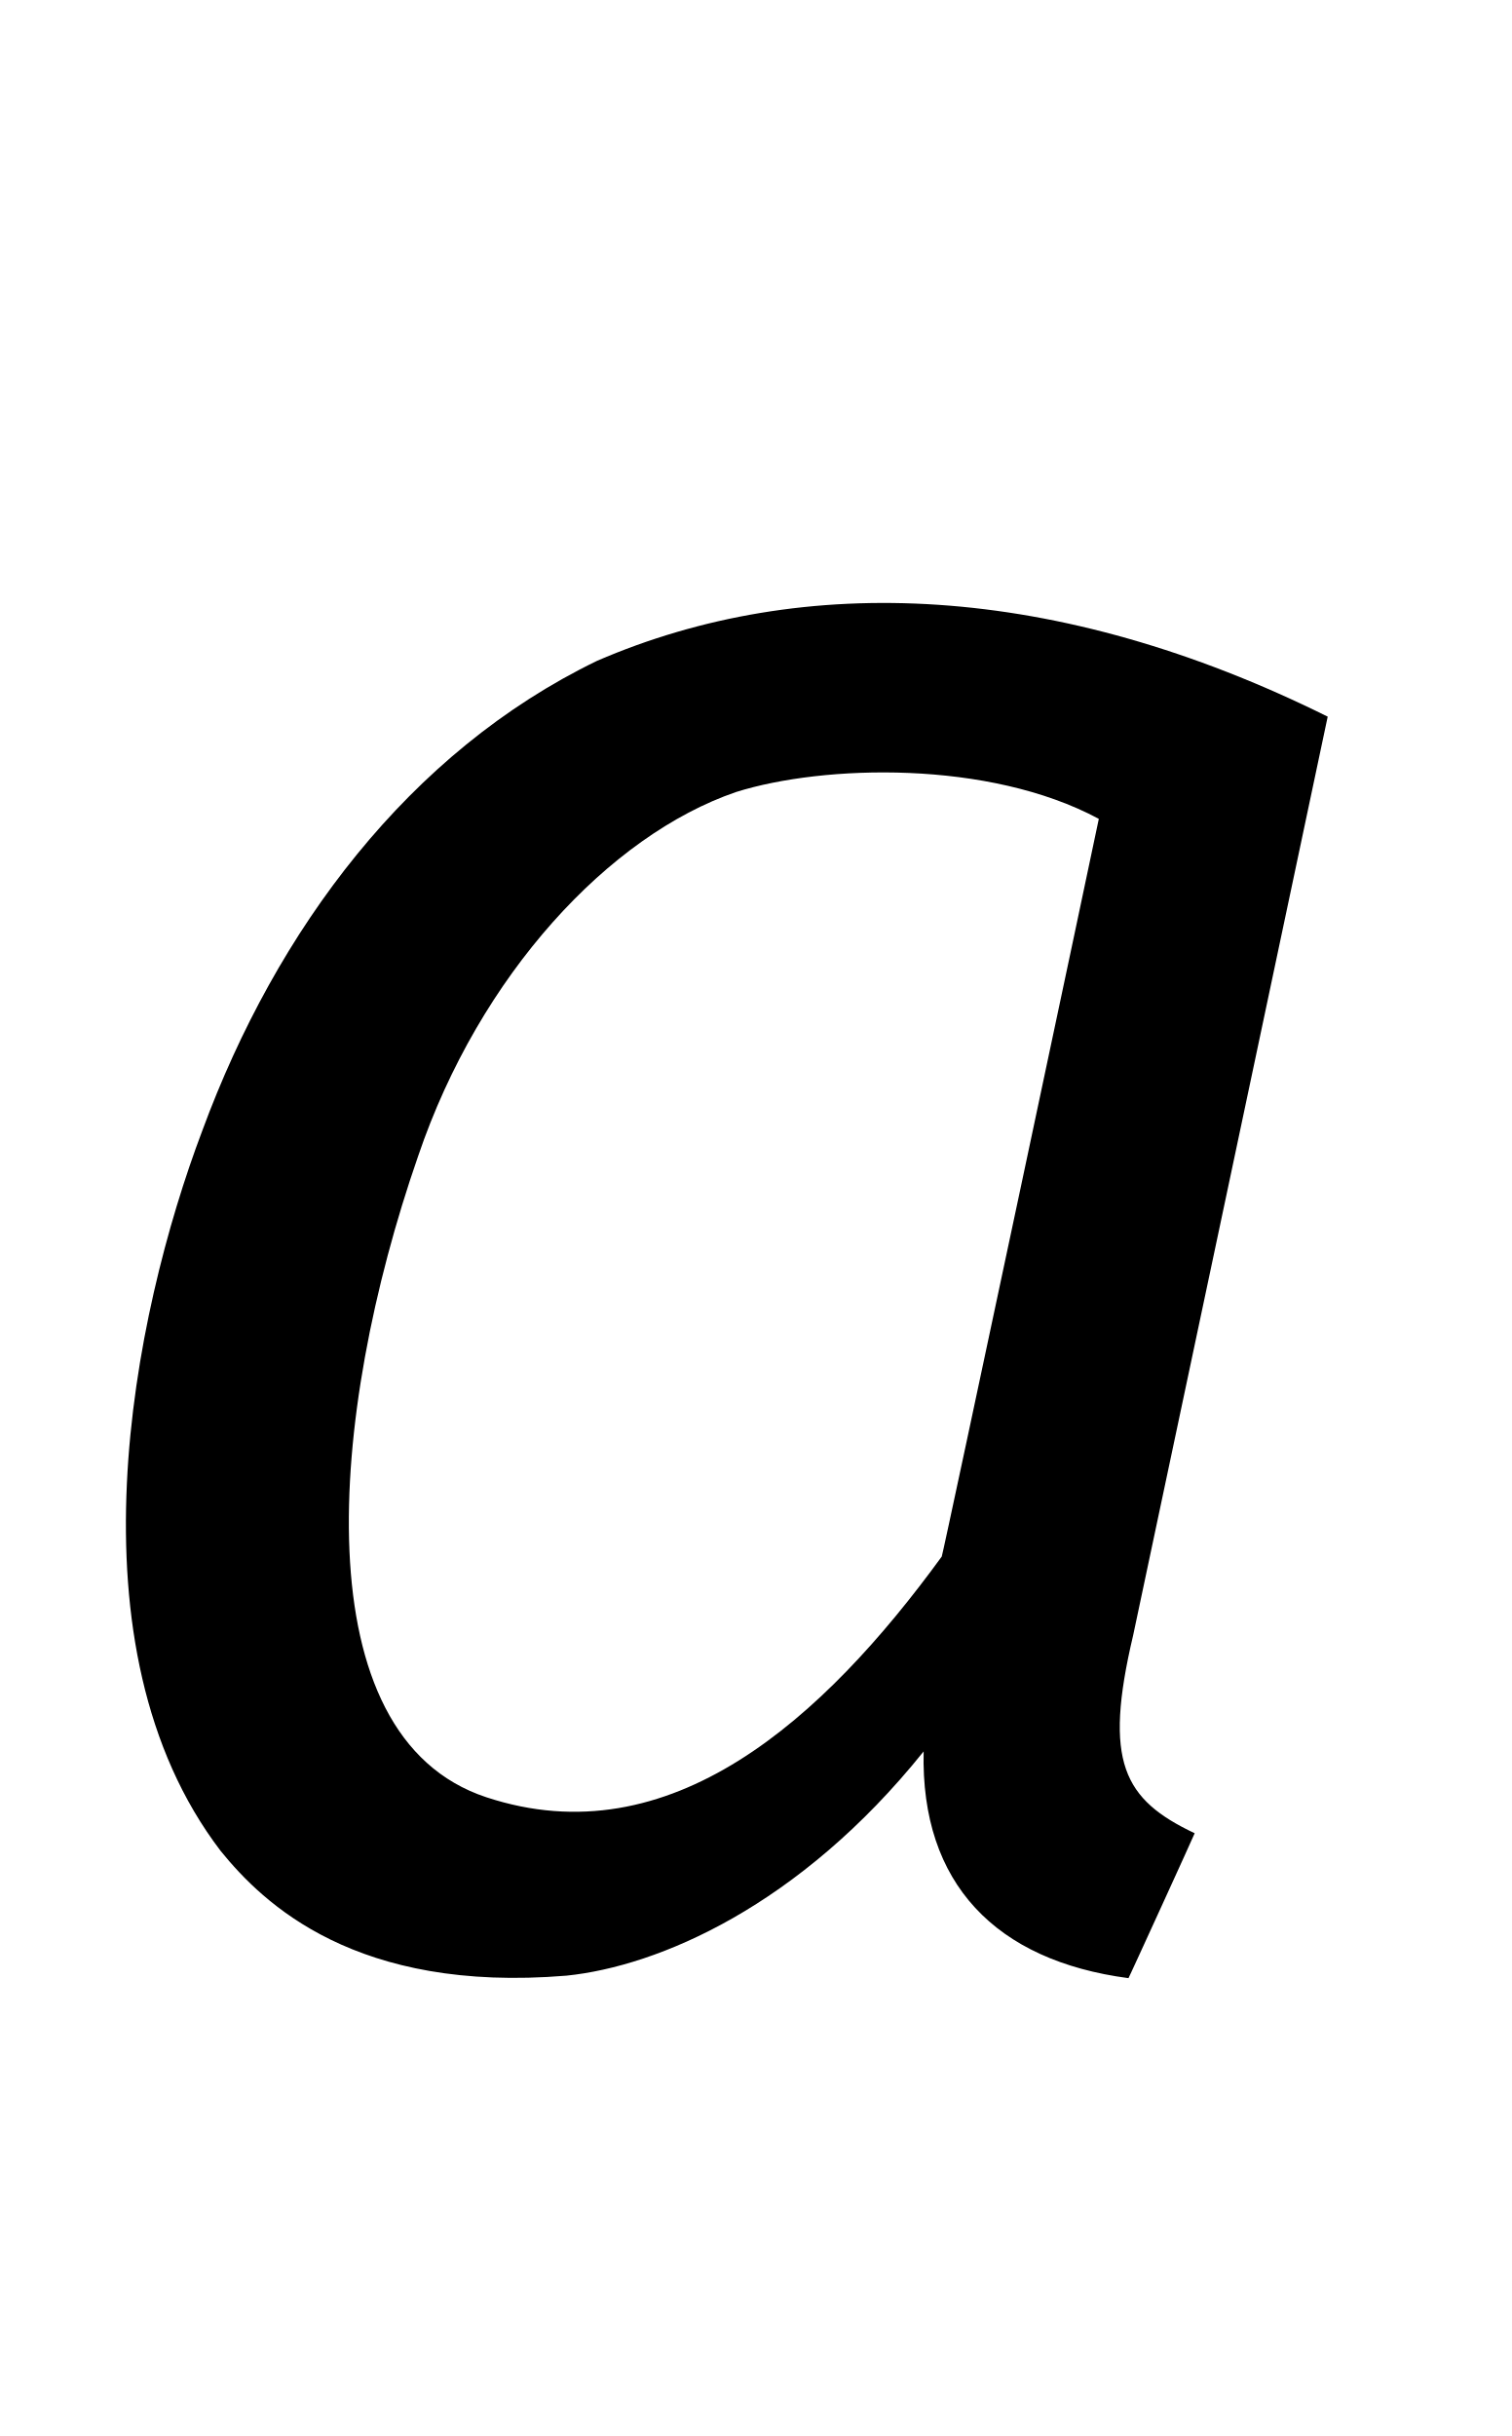
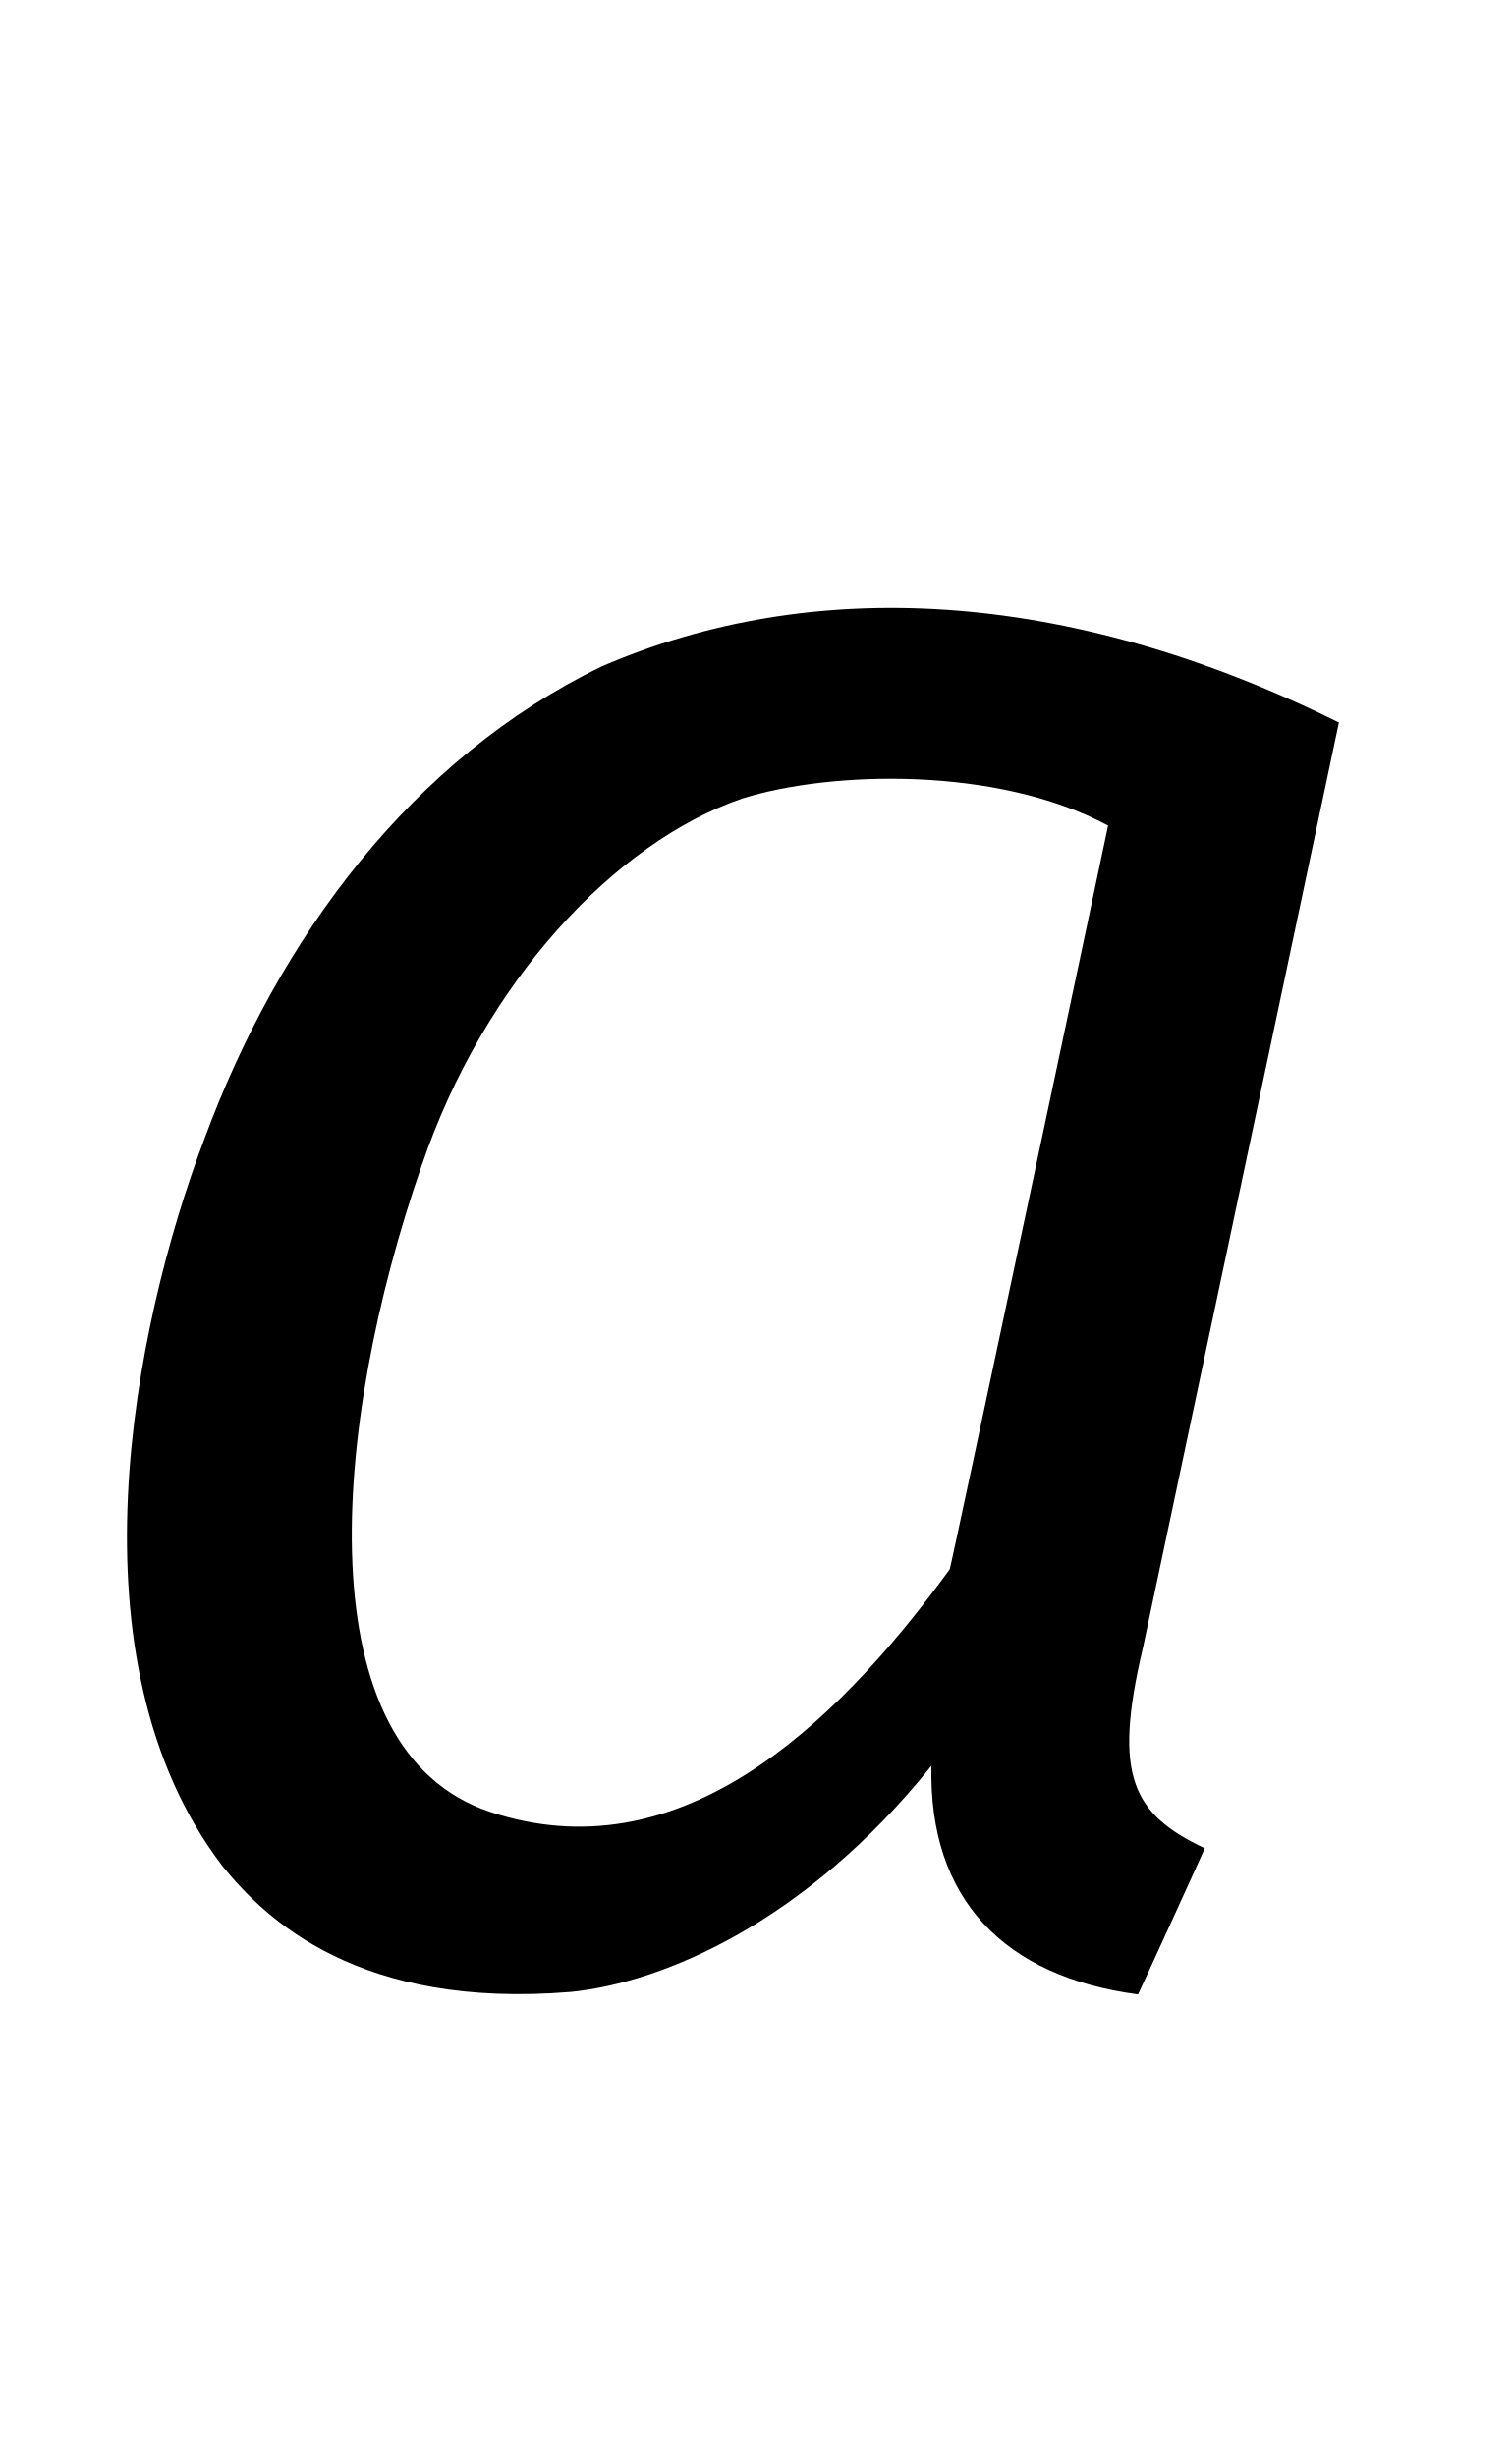
- <svg xmlns="http://www.w3.org/2000/svg" viewBox="0 0 1210 1950">
+ <svg xmlns="http://www.w3.org/2000/svg" viewBox="0 0 1200 1950">
  <path d="M 1063.00,573.67            C 846.00,466.00 643.50,457.50 478.00,529.00              327.33,602.00 221.33,744.00 162.00,905.00              106.00,1053.00 52.00,1318.50 176.67,1481.67              211.00,1524.00 285.00,1595.50 453.50,1581.50              527.00,1574.00 640.00,1526.00 739.50,1402.00              737.00,1508.00 797.50,1569.50 903.50,1583.50              903.50,1584.00 956.50,1468.00 956.50,1467.50              899.50,1440.50 883.25,1410.50 907.25,1309.00              907.25,1309.00 1063.00,574.17 1063.00,573.67 Z            M 754.00,1246.00            C 659.33,1376.00 536.67,1487.33 389.33,1438.67              242.00,1390.00 262.75,1132.83 334.75,925.50              384.08,780.17 488.00,668.67 589.33,634.00              659.33,612.00 791.75,608.17 879.75,655.50              879.75,656.17 754.67,1246.00 754.00,1246.00 Z" />
</svg>
